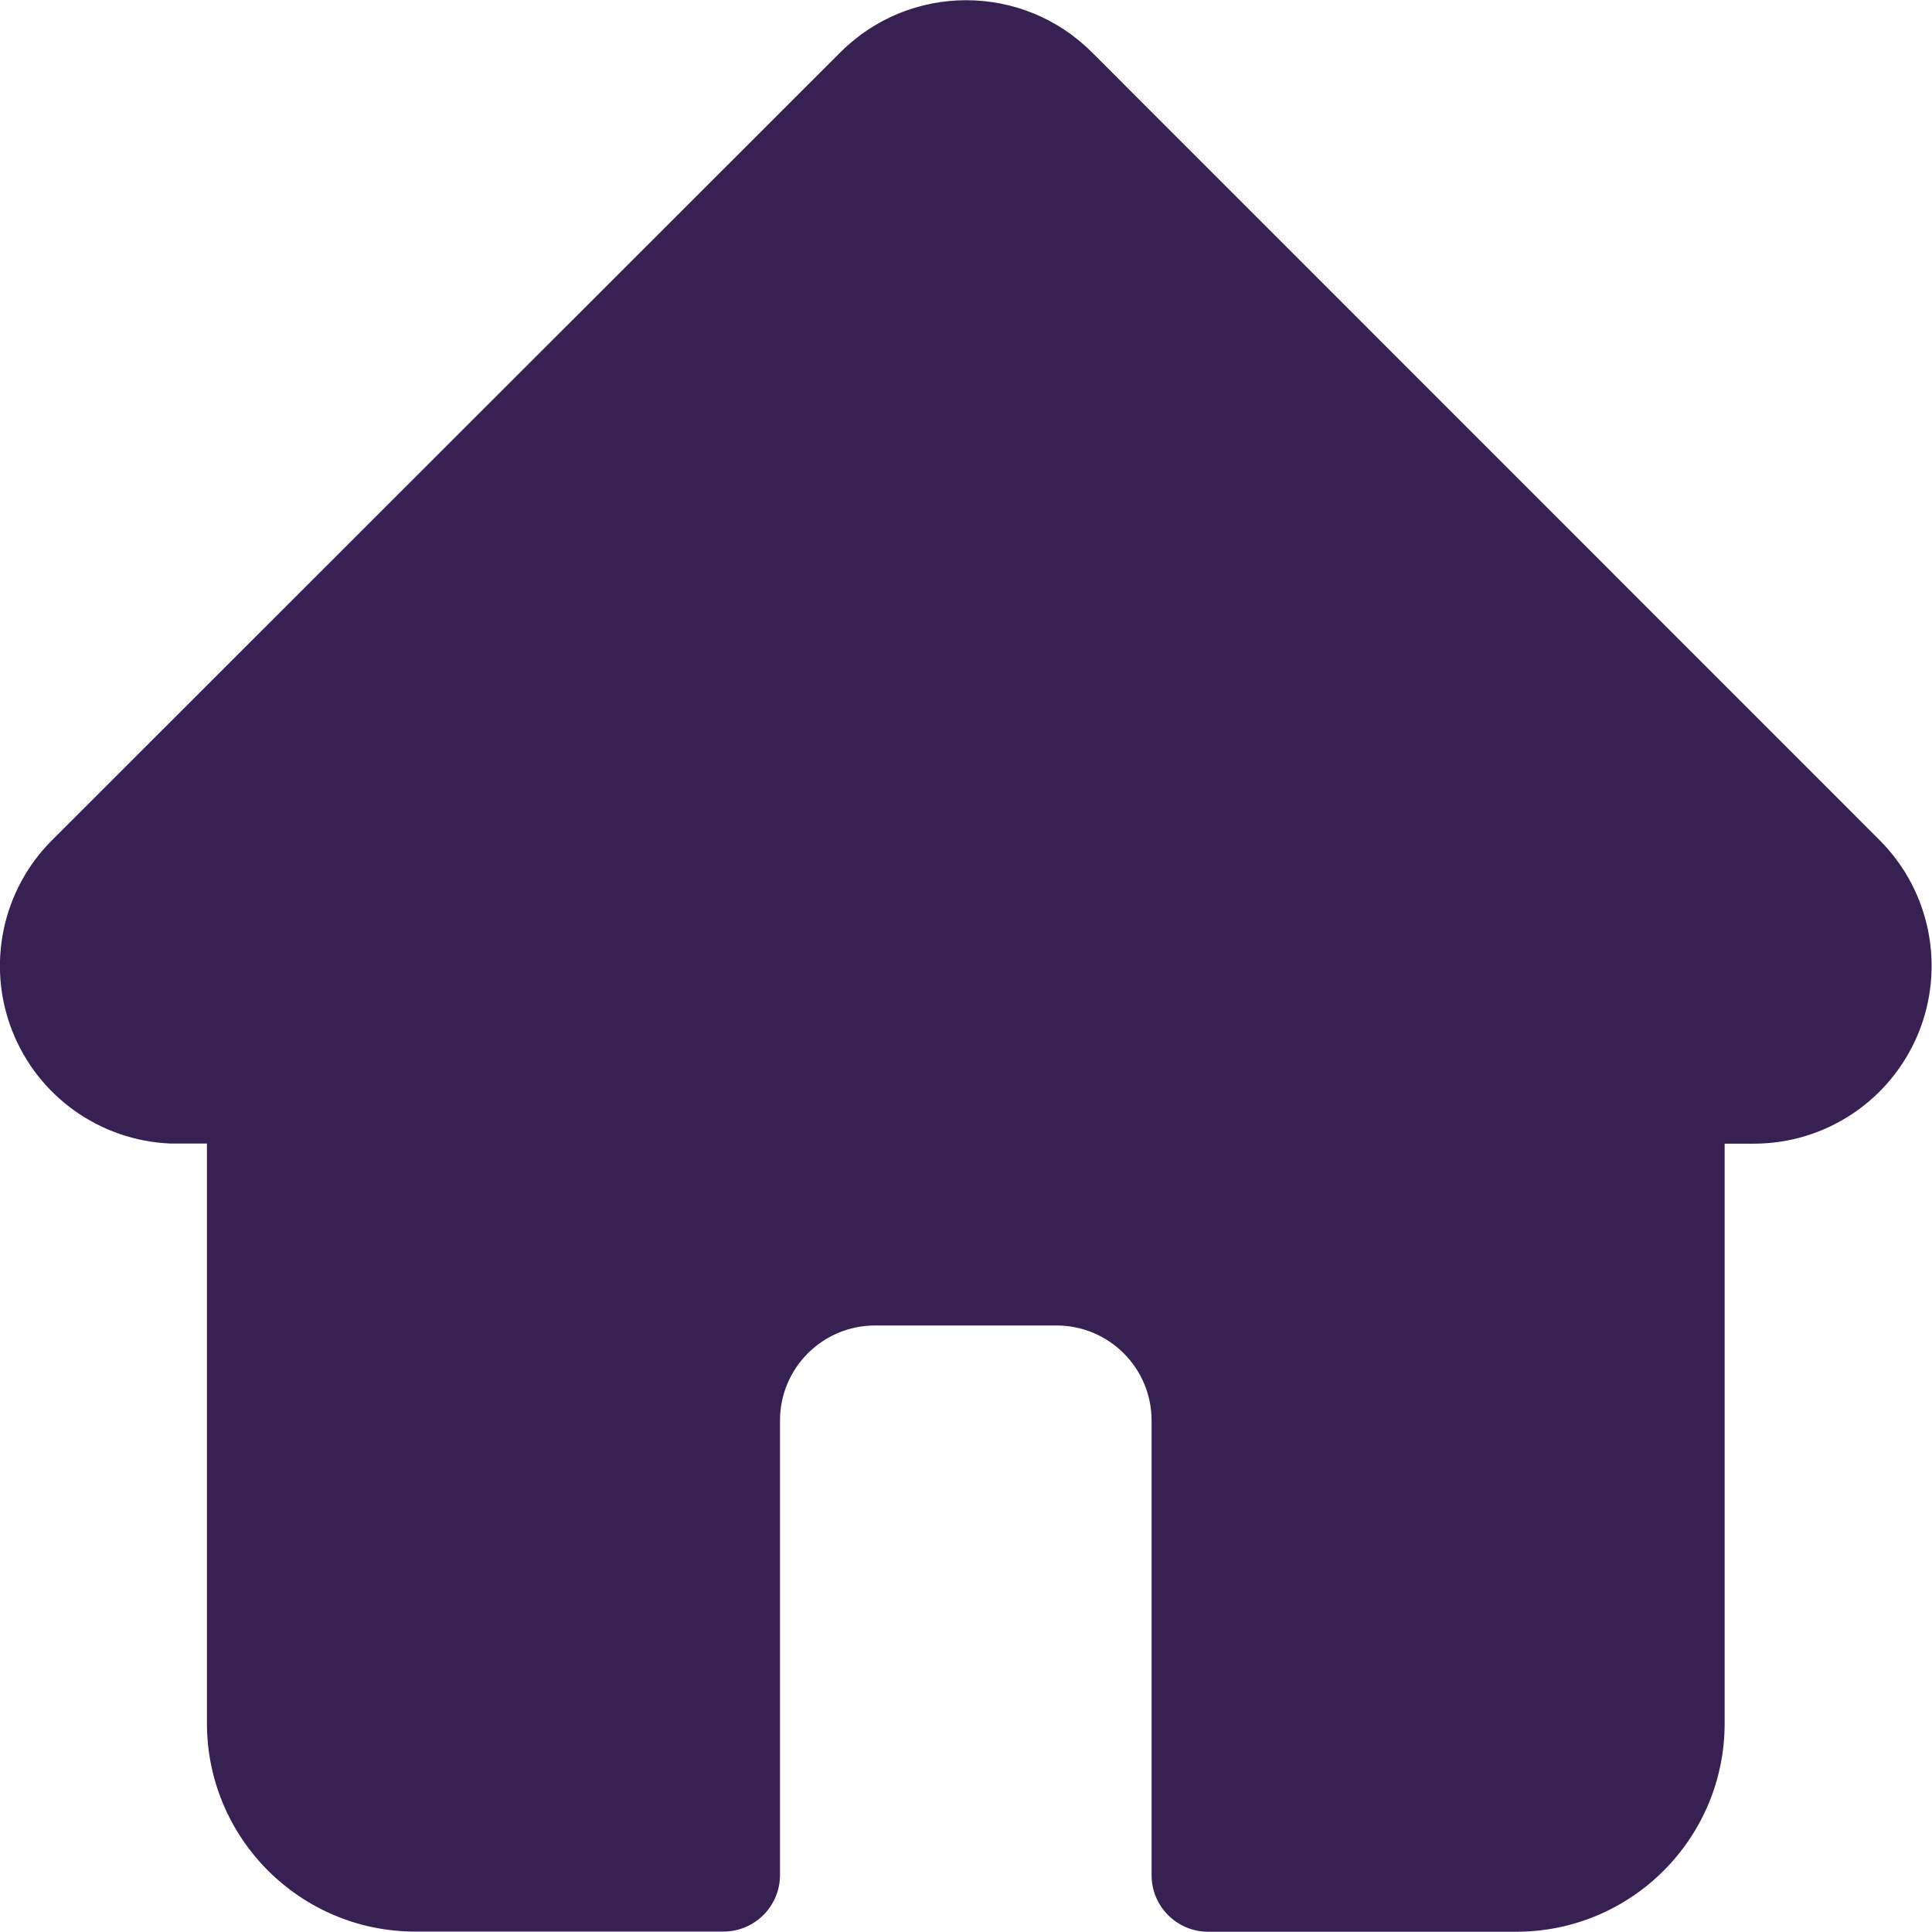
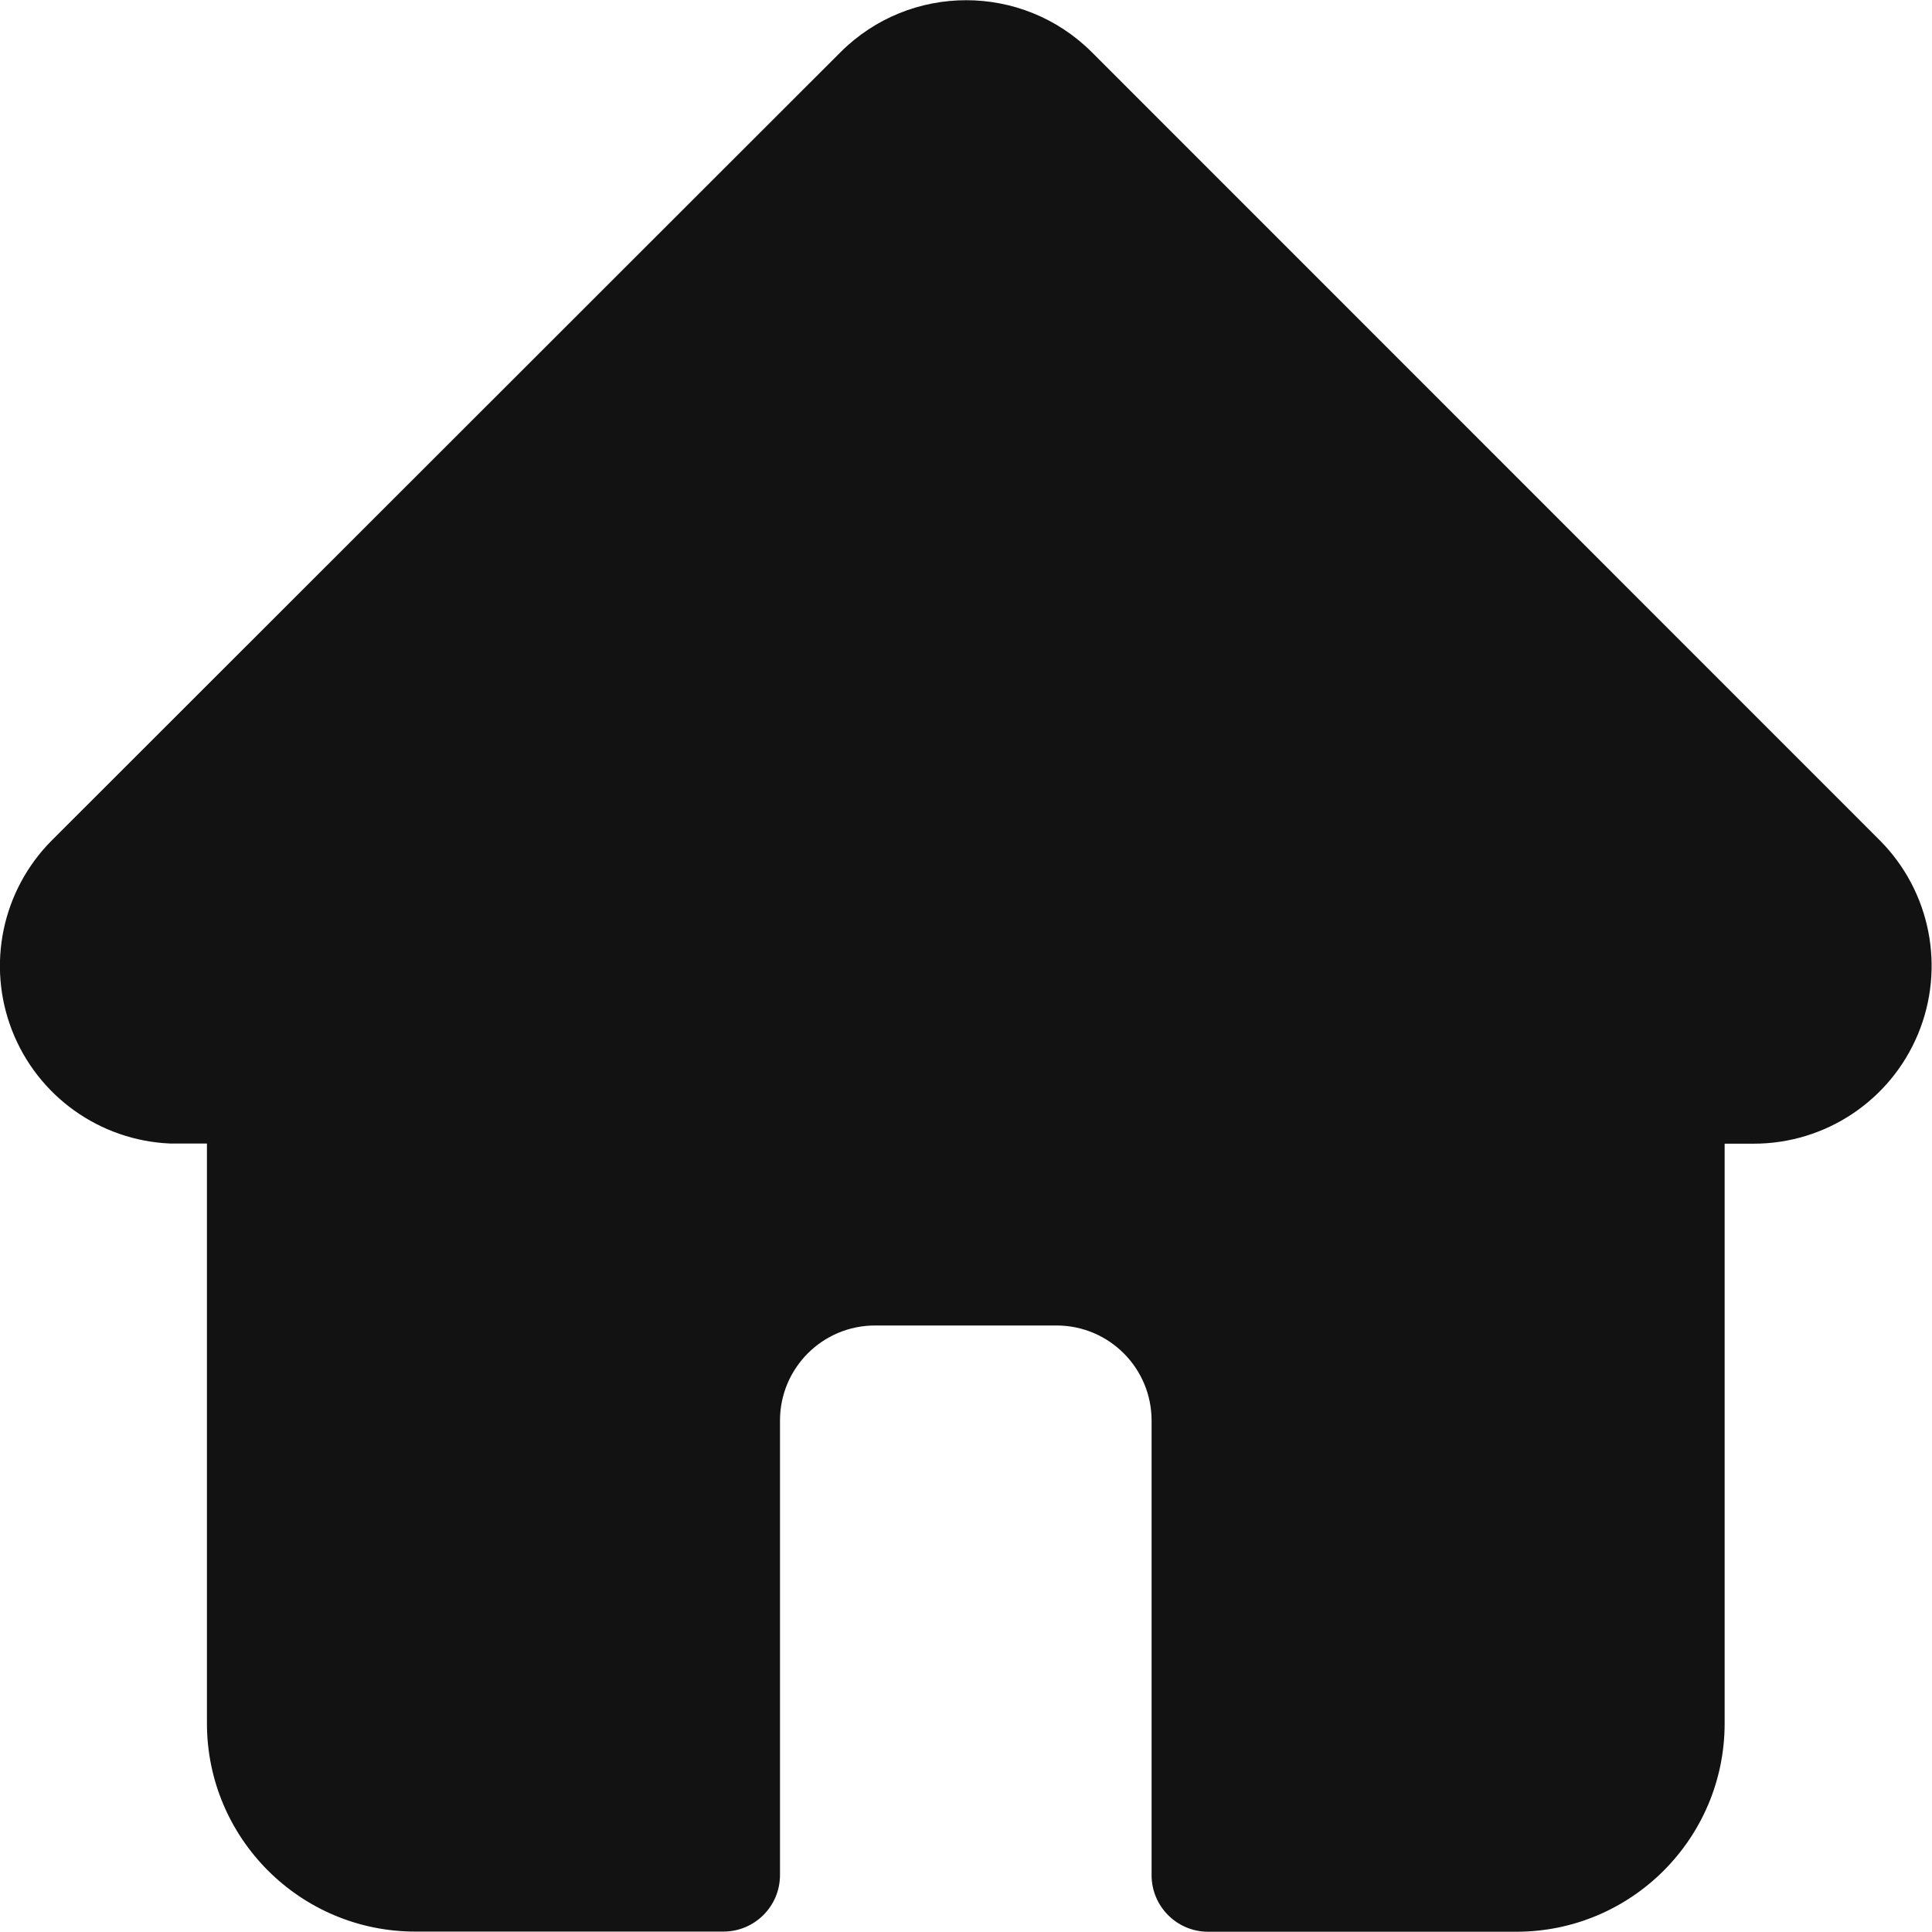
<svg xmlns="http://www.w3.org/2000/svg" width="22.984" height="22.986" viewBox="0 0 22.984 22.986">
-   <path fill="#372153" d="M22.366 10L12.988.62A2.116 2.116 0 0 0 10 .62L.623 9.991.614 10a2.115 2.115 0 0 0 1.408 3.605h.439v6.9a2.479 2.479 0 0 0 2.477 2.476h3.668a.673.673 0 0 0 .673-.673V16.9a1.131 1.131 0 0 1 1.13-1.13h2.164A1.131 1.131 0 0 1 13.7 16.9v5.41a.673.673 0 0 0 .673.673h3.668a2.479 2.479 0 0 0 2.477-2.476v-6.9h.347A2.116 2.116 0 0 0 22.366 10zm0 0" transform="translate(.001)" />
+   <path fill="#121212" d="M22.366 10L12.988.62A2.116 2.116 0 0 0 10 .62L.623 9.991.614 10a2.115 2.115 0 0 0 1.408 3.605h.439v6.9a2.479 2.479 0 0 0 2.477 2.476h3.668a.673.673 0 0 0 .673-.673V16.9a1.131 1.131 0 0 1 1.13-1.13h2.164A1.131 1.131 0 0 1 13.7 16.9v5.41a.673.673 0 0 0 .673.673h3.668a2.479 2.479 0 0 0 2.477-2.476v-6.9h.347A2.116 2.116 0 0 0 22.366 10zm0 0" transform="translate(.001)" />
</svg>
